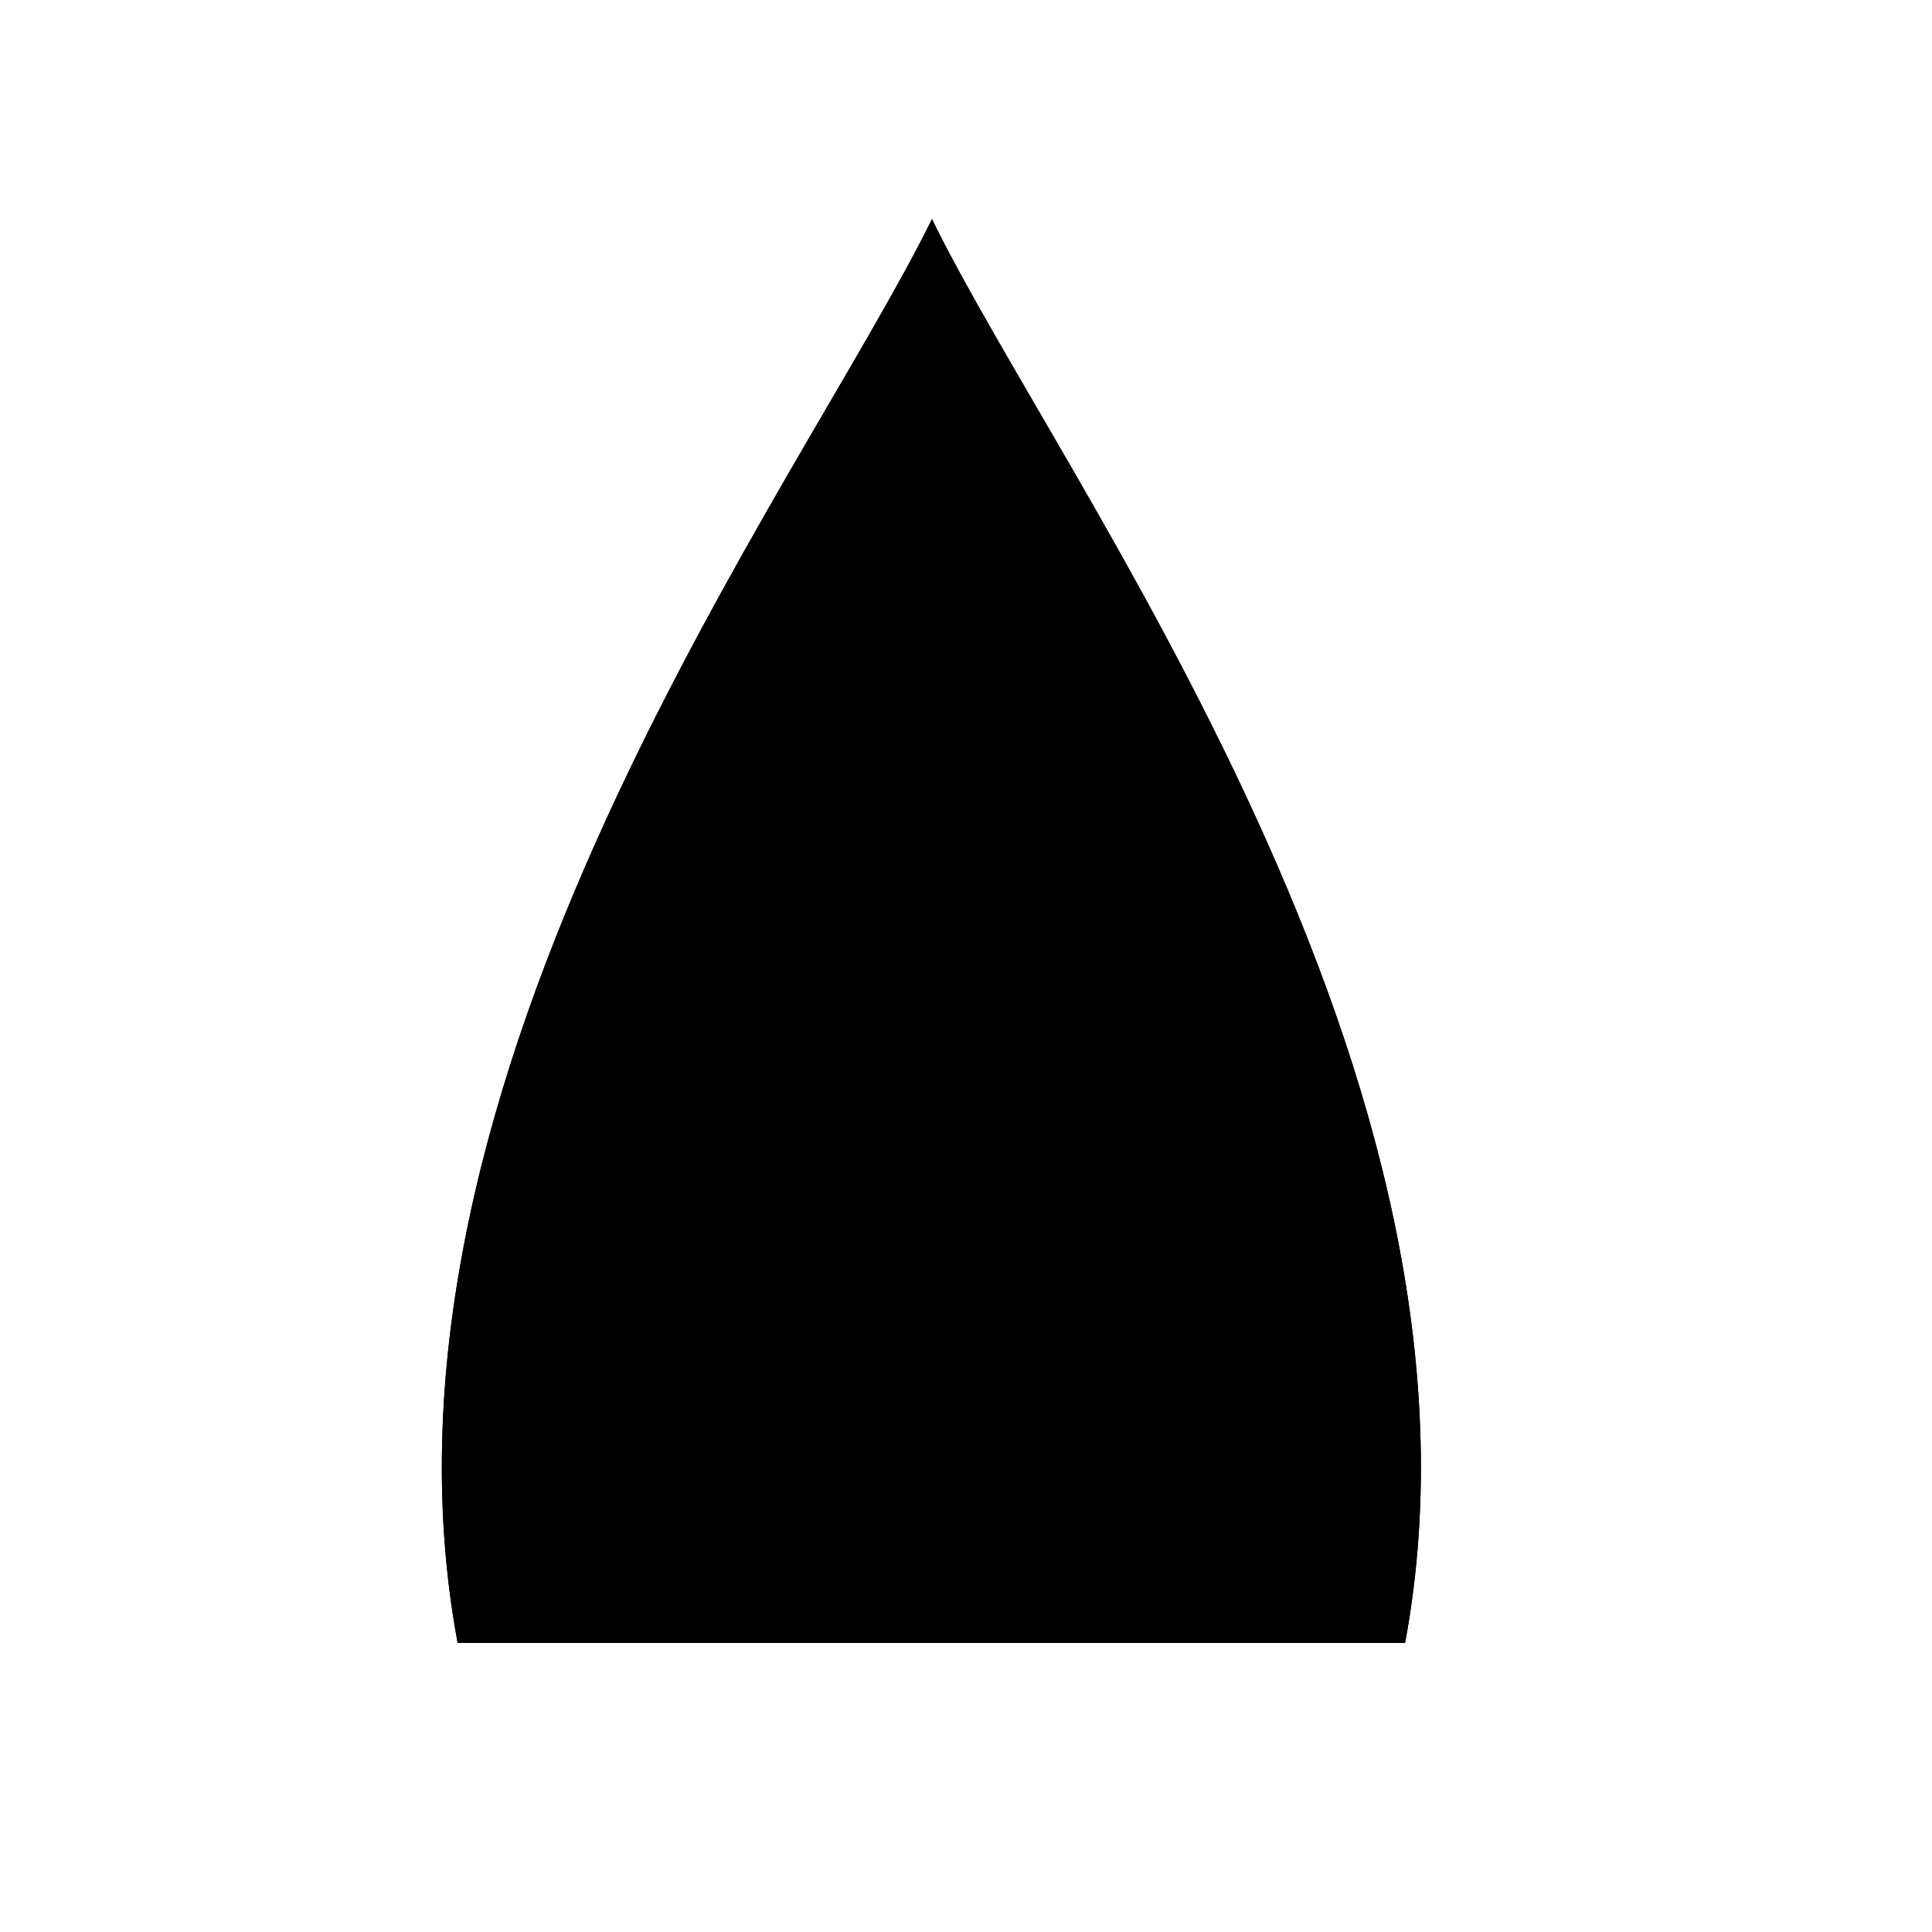
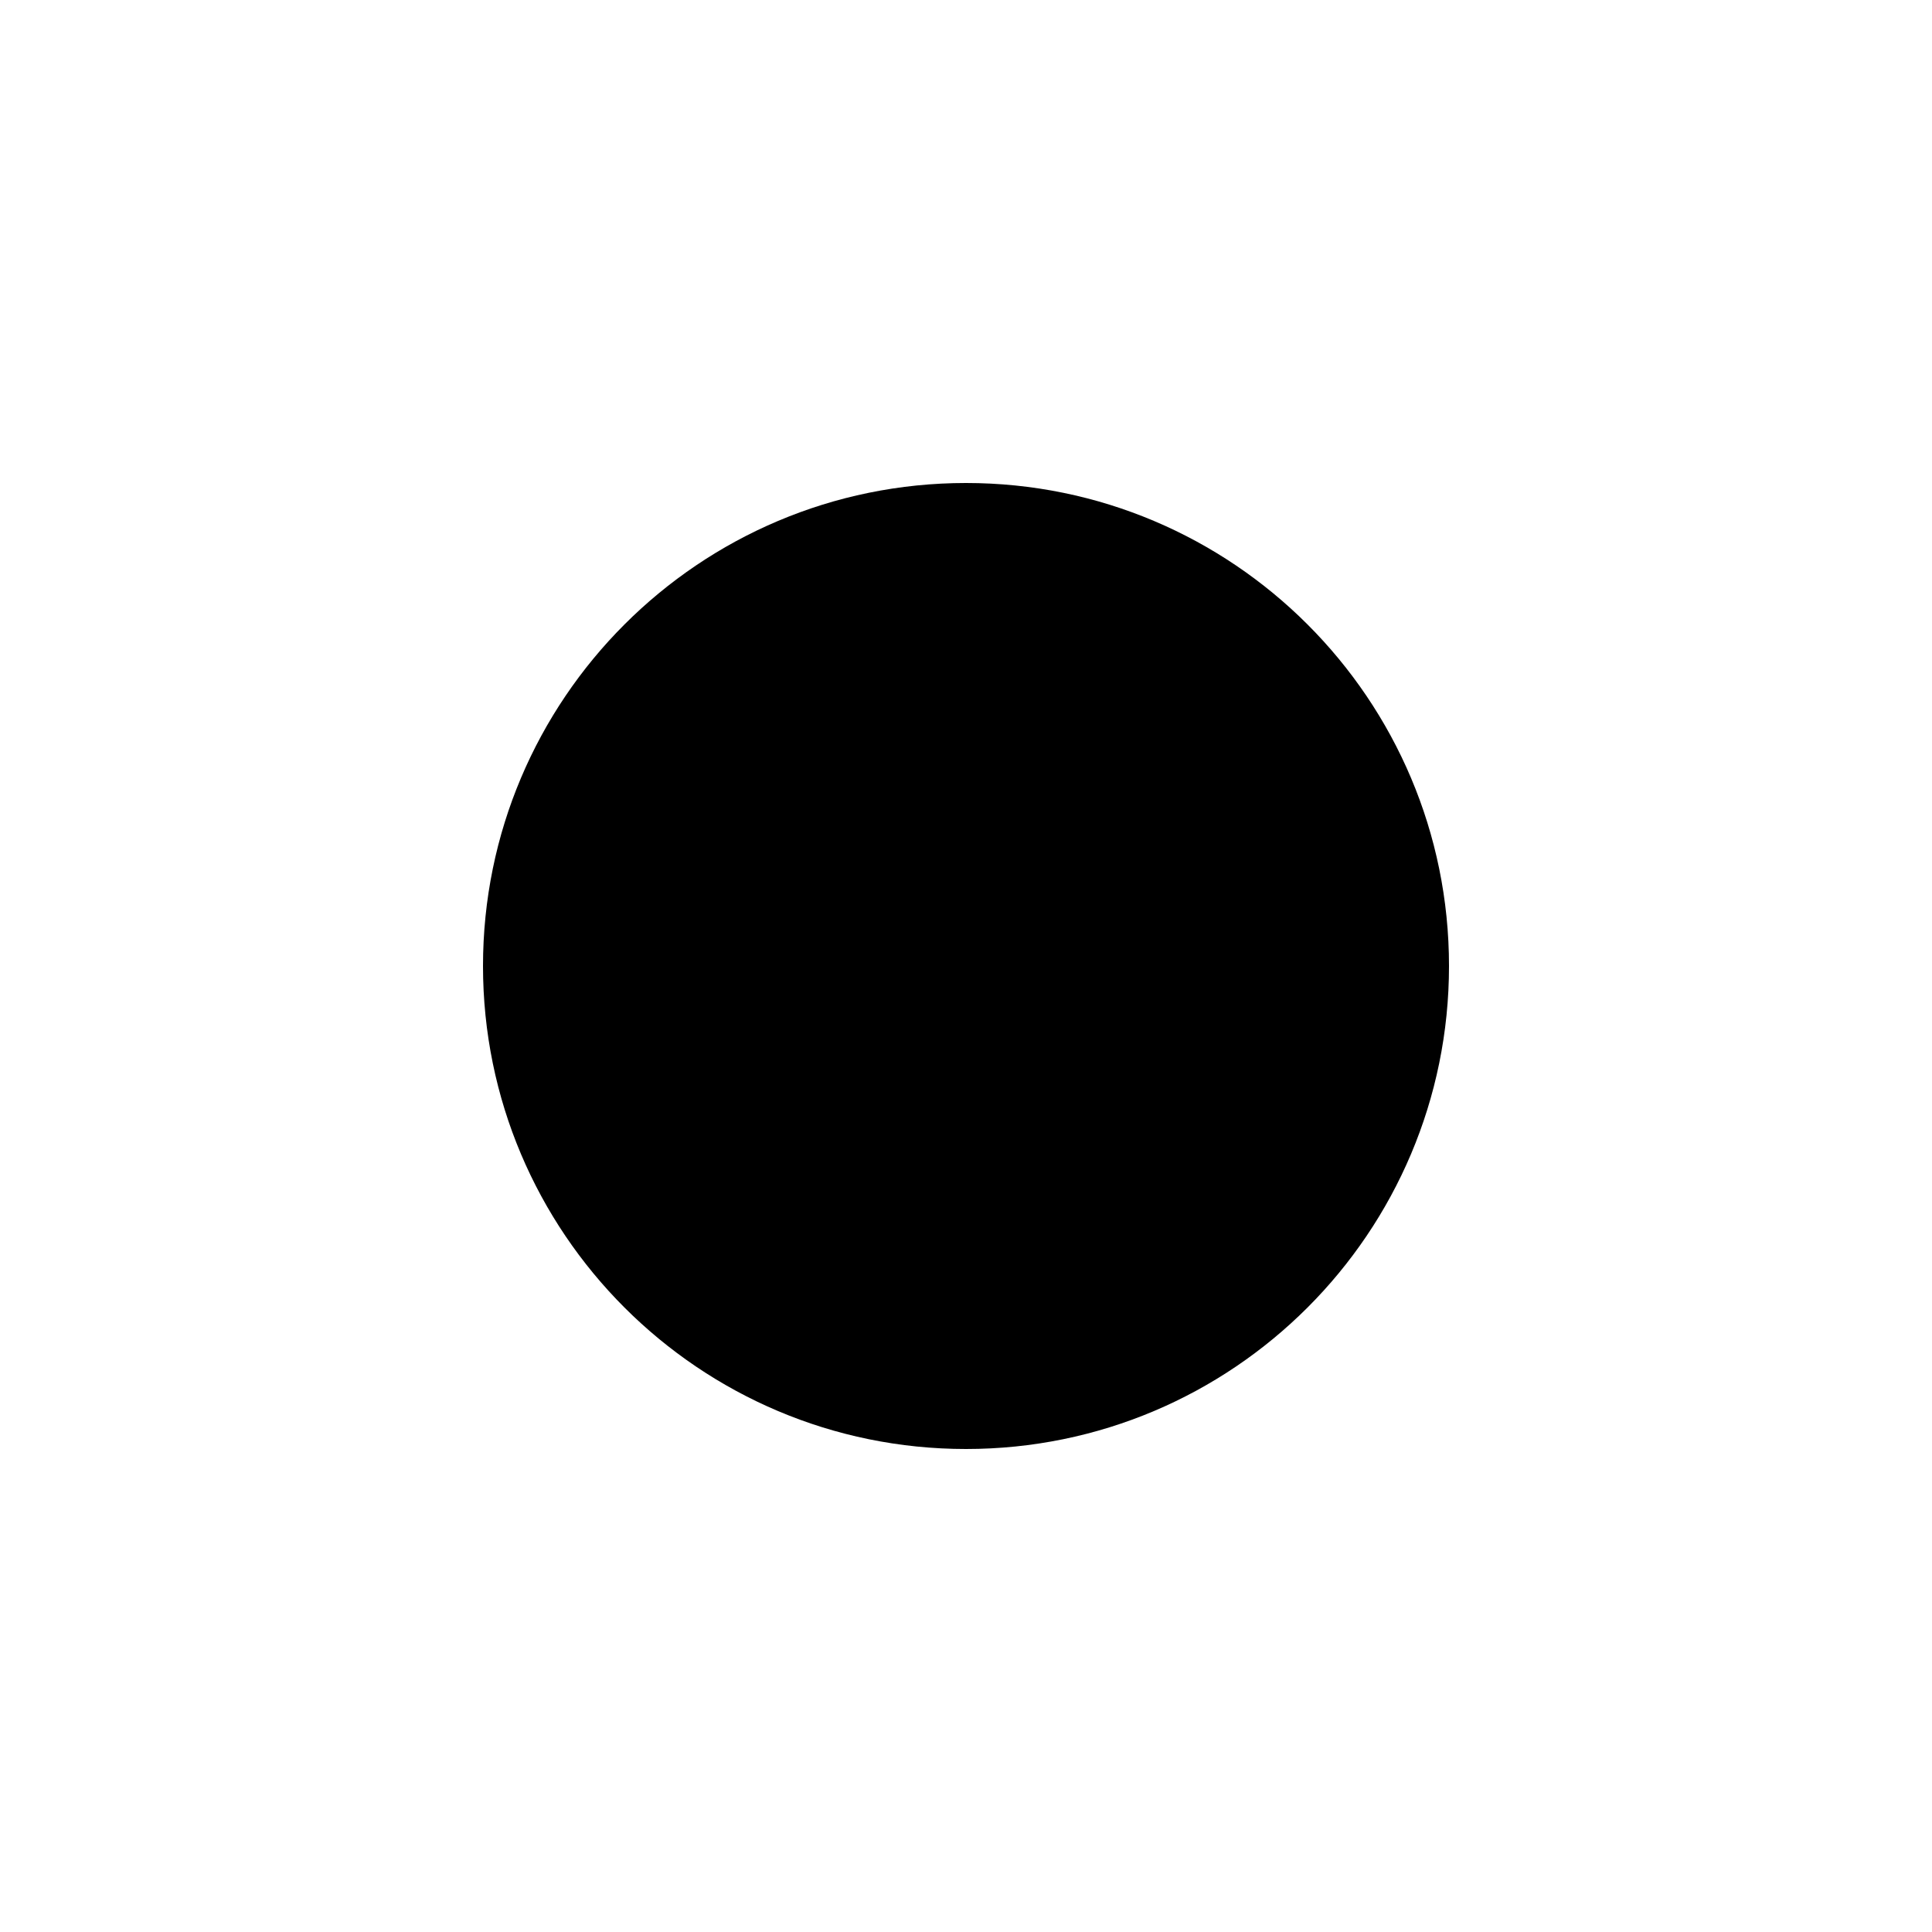
- <svg viewBox="0 0 147 147">
-   <g id="_11_fill" data-name="11 fill">
-     <path class="cls-1" d="M106.91,125c8-43-26.17-88.17-36-108.33C61,36.86,26.82,82,34.82,125Z" />
-   </g>
-   <g id="_11_stroke" data-name="11 stroke">
-     <path class="cls-2" d="M54.22,52.87H69.16V72.56H44.78S51.09,57.25,54.22,52.87Z" />
-     <path class="cls-2" d="M56.15,56.25H66V69.18H49.93S54.09,59.12,56.15,56.25Z" />
-     <path class="cls-2" d="M58,59.93h4.36V65.5H55.22A46.23,46.23,0,0,1,58,59.93Z" />
-     <path class="cls-2" d="M58.69,74.86V95.45H38.16a131.14,131.14,0,0,1,5.75-20.58Z" />
-     <path class="cls-2" d="M55.66,77.91V92.29H42.07a95.16,95.16,0,0,1,4.08-14.39Z" />
-     <path class="cls-2" d="M52.66,81.67v7H46.08a46.11,46.11,0,0,1,2-7Z" />
-     <path class="cls-2" d="M58.78,98.28l-21,.08c-1.64,6.69-1.46,15.67,0,24.5l21-.08Z" />
-     <path class="cls-2" d="M55.66,101.36l-15,.06c-1.17,5-1,11.74,0,18.35l15-.06Z" />
-     <path class="cls-2" d="M51.48,104.57l-7.17,0a45.57,45.57,0,0,0,0,12l7.19,0Z" />
-     <path class="cls-2" d="M106.91,125c8-43-26.17-88.17-36-108.33C61,36.86,26.82,82,34.82,125Z" />
-     <path class="cls-2" d="M85.87,50.28c-2.33-3.83-15-27.81-15-27.81s-12.67,24-15,27.81Z" />
-     <path class="cls-2" d="M80.31,47.31c-1-1.57-5.59-9.76-9.45-17.11C67,37.55,62.45,45.74,61.42,47.31Z" />
-     <path class="cls-2" d="M75.19,44.24c-.7-1-2.25-3.64-4.32-7.47-2.07,3.82-3.63,6.45-4.32,7.47Z" />
-     <path class="cls-2" d="M87.51,52.87H72.57V72.56H96.95S90.64,57.25,87.51,52.87Z" />
-     <path class="cls-2" d="M85.58,56.25H75.73V69.18H91.8S87.64,59.12,85.58,56.25Z" />
-     <path class="cls-2" d="M83.76,59.93H79.4V65.5h7.11A46.23,46.23,0,0,0,83.76,59.93Z" />
-     <rect class="cls-2" x="61.42" y="74.86" width="18.89" height="48" />
-     <rect class="cls-2" x="65.12" y="78.53" width="11.5" height="40.67" />
-     <rect class="cls-2" x="68.87" y="82.66" width="4" height="32.42" />
-     <path class="cls-2" d="M83,74.86V95.45h20.54a131.14,131.14,0,0,0-5.75-20.58Z" />
-     <path class="cls-2" d="M86.07,77.91V92.29H99.66a95.16,95.16,0,0,0-4.08-14.39Z" />
-     <path class="cls-2" d="M89.07,81.67v7h6.58a46.11,46.11,0,0,0-2-7Z" />
-     <path class="cls-2" d="M83,98.28l21,.08c1.64,6.69,1.46,15.67,0,24.5l-21-.08Z" />
-     <path class="cls-2" d="M86.07,101.36l15,.06c1.17,5,1,11.74,0,18.35l-15-.06Z" />
-     <path class="cls-2" d="M90.25,104.57l7.17,0a45.57,45.57,0,0,1,0,12l-7.19,0Z" />
-   </g>
+ <svg viewBox="0 0 50 50">
+   <ellipse cx="25" cy="25" rx="12.5" ry="12.5" />
+   <ellipse cx="25" cy="25" rx="11" ry="11" />
+   <ellipse cx="25" cy="25" rx="8" ry="8" />
+   <ellipse cx="25" cy="25" rx="6.5" ry="6.5" />
+   <ellipse cx="25" cy="25" rx="5" ry="5" />
</svg>
